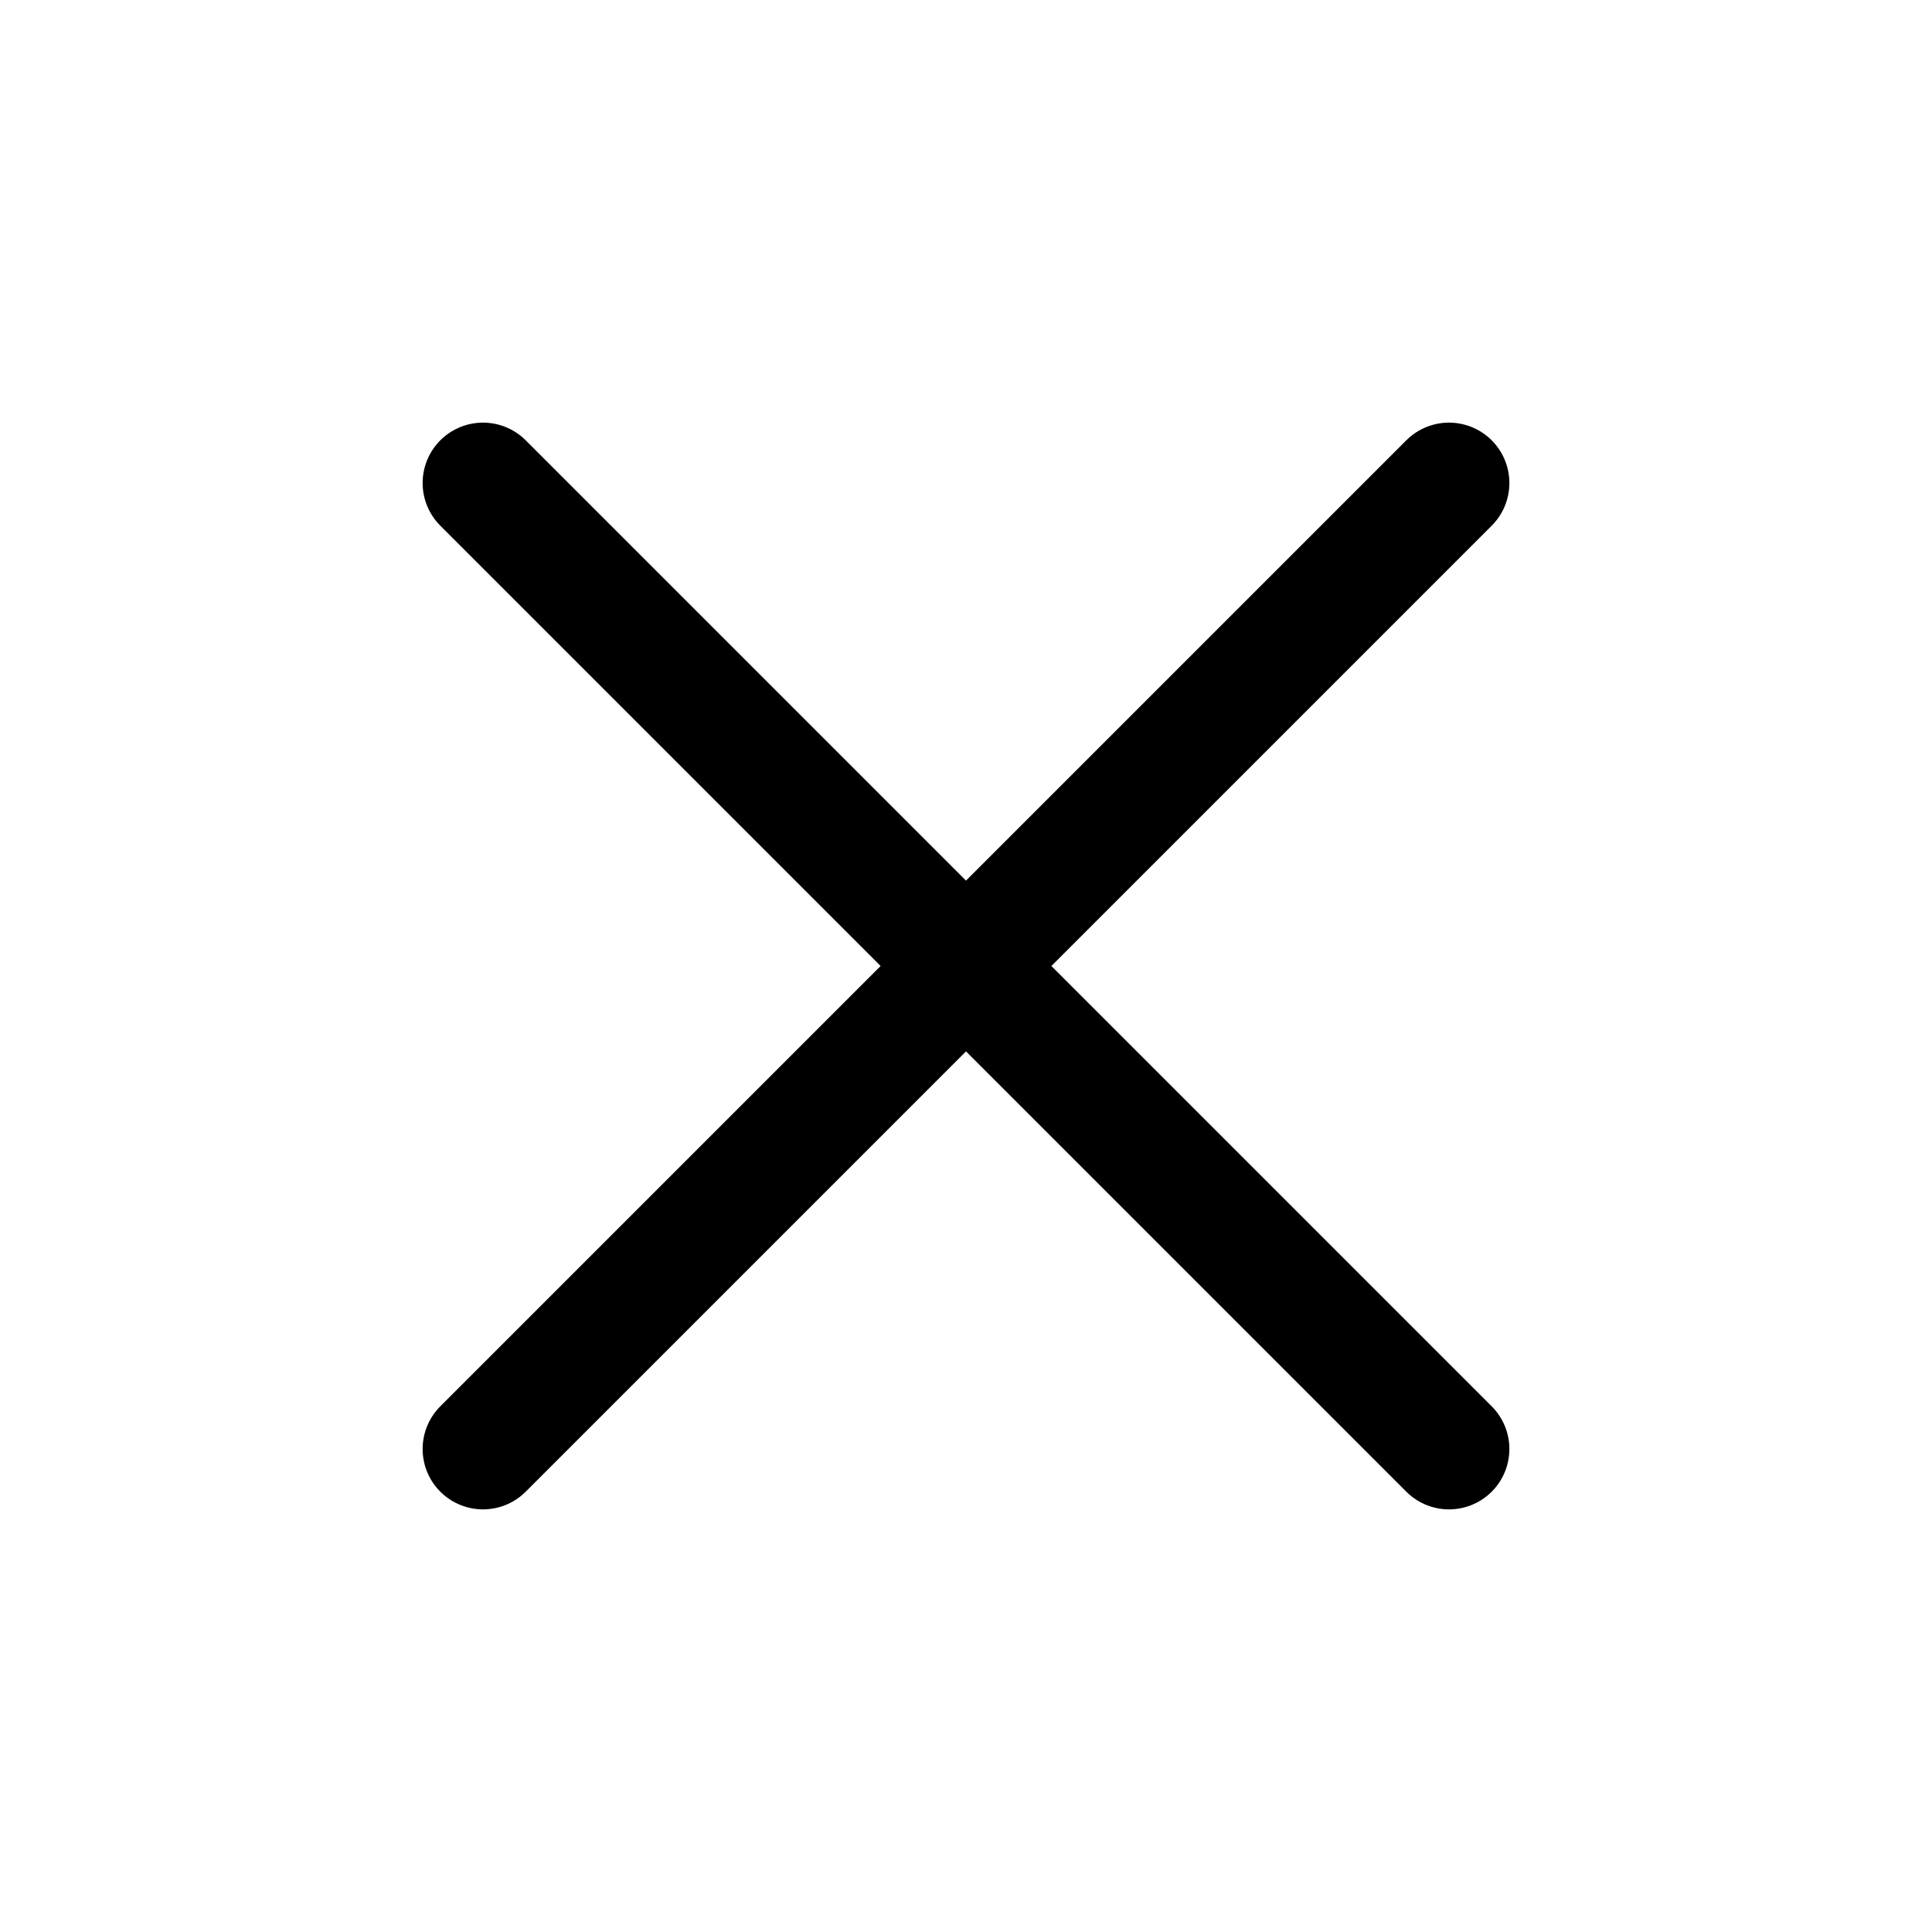
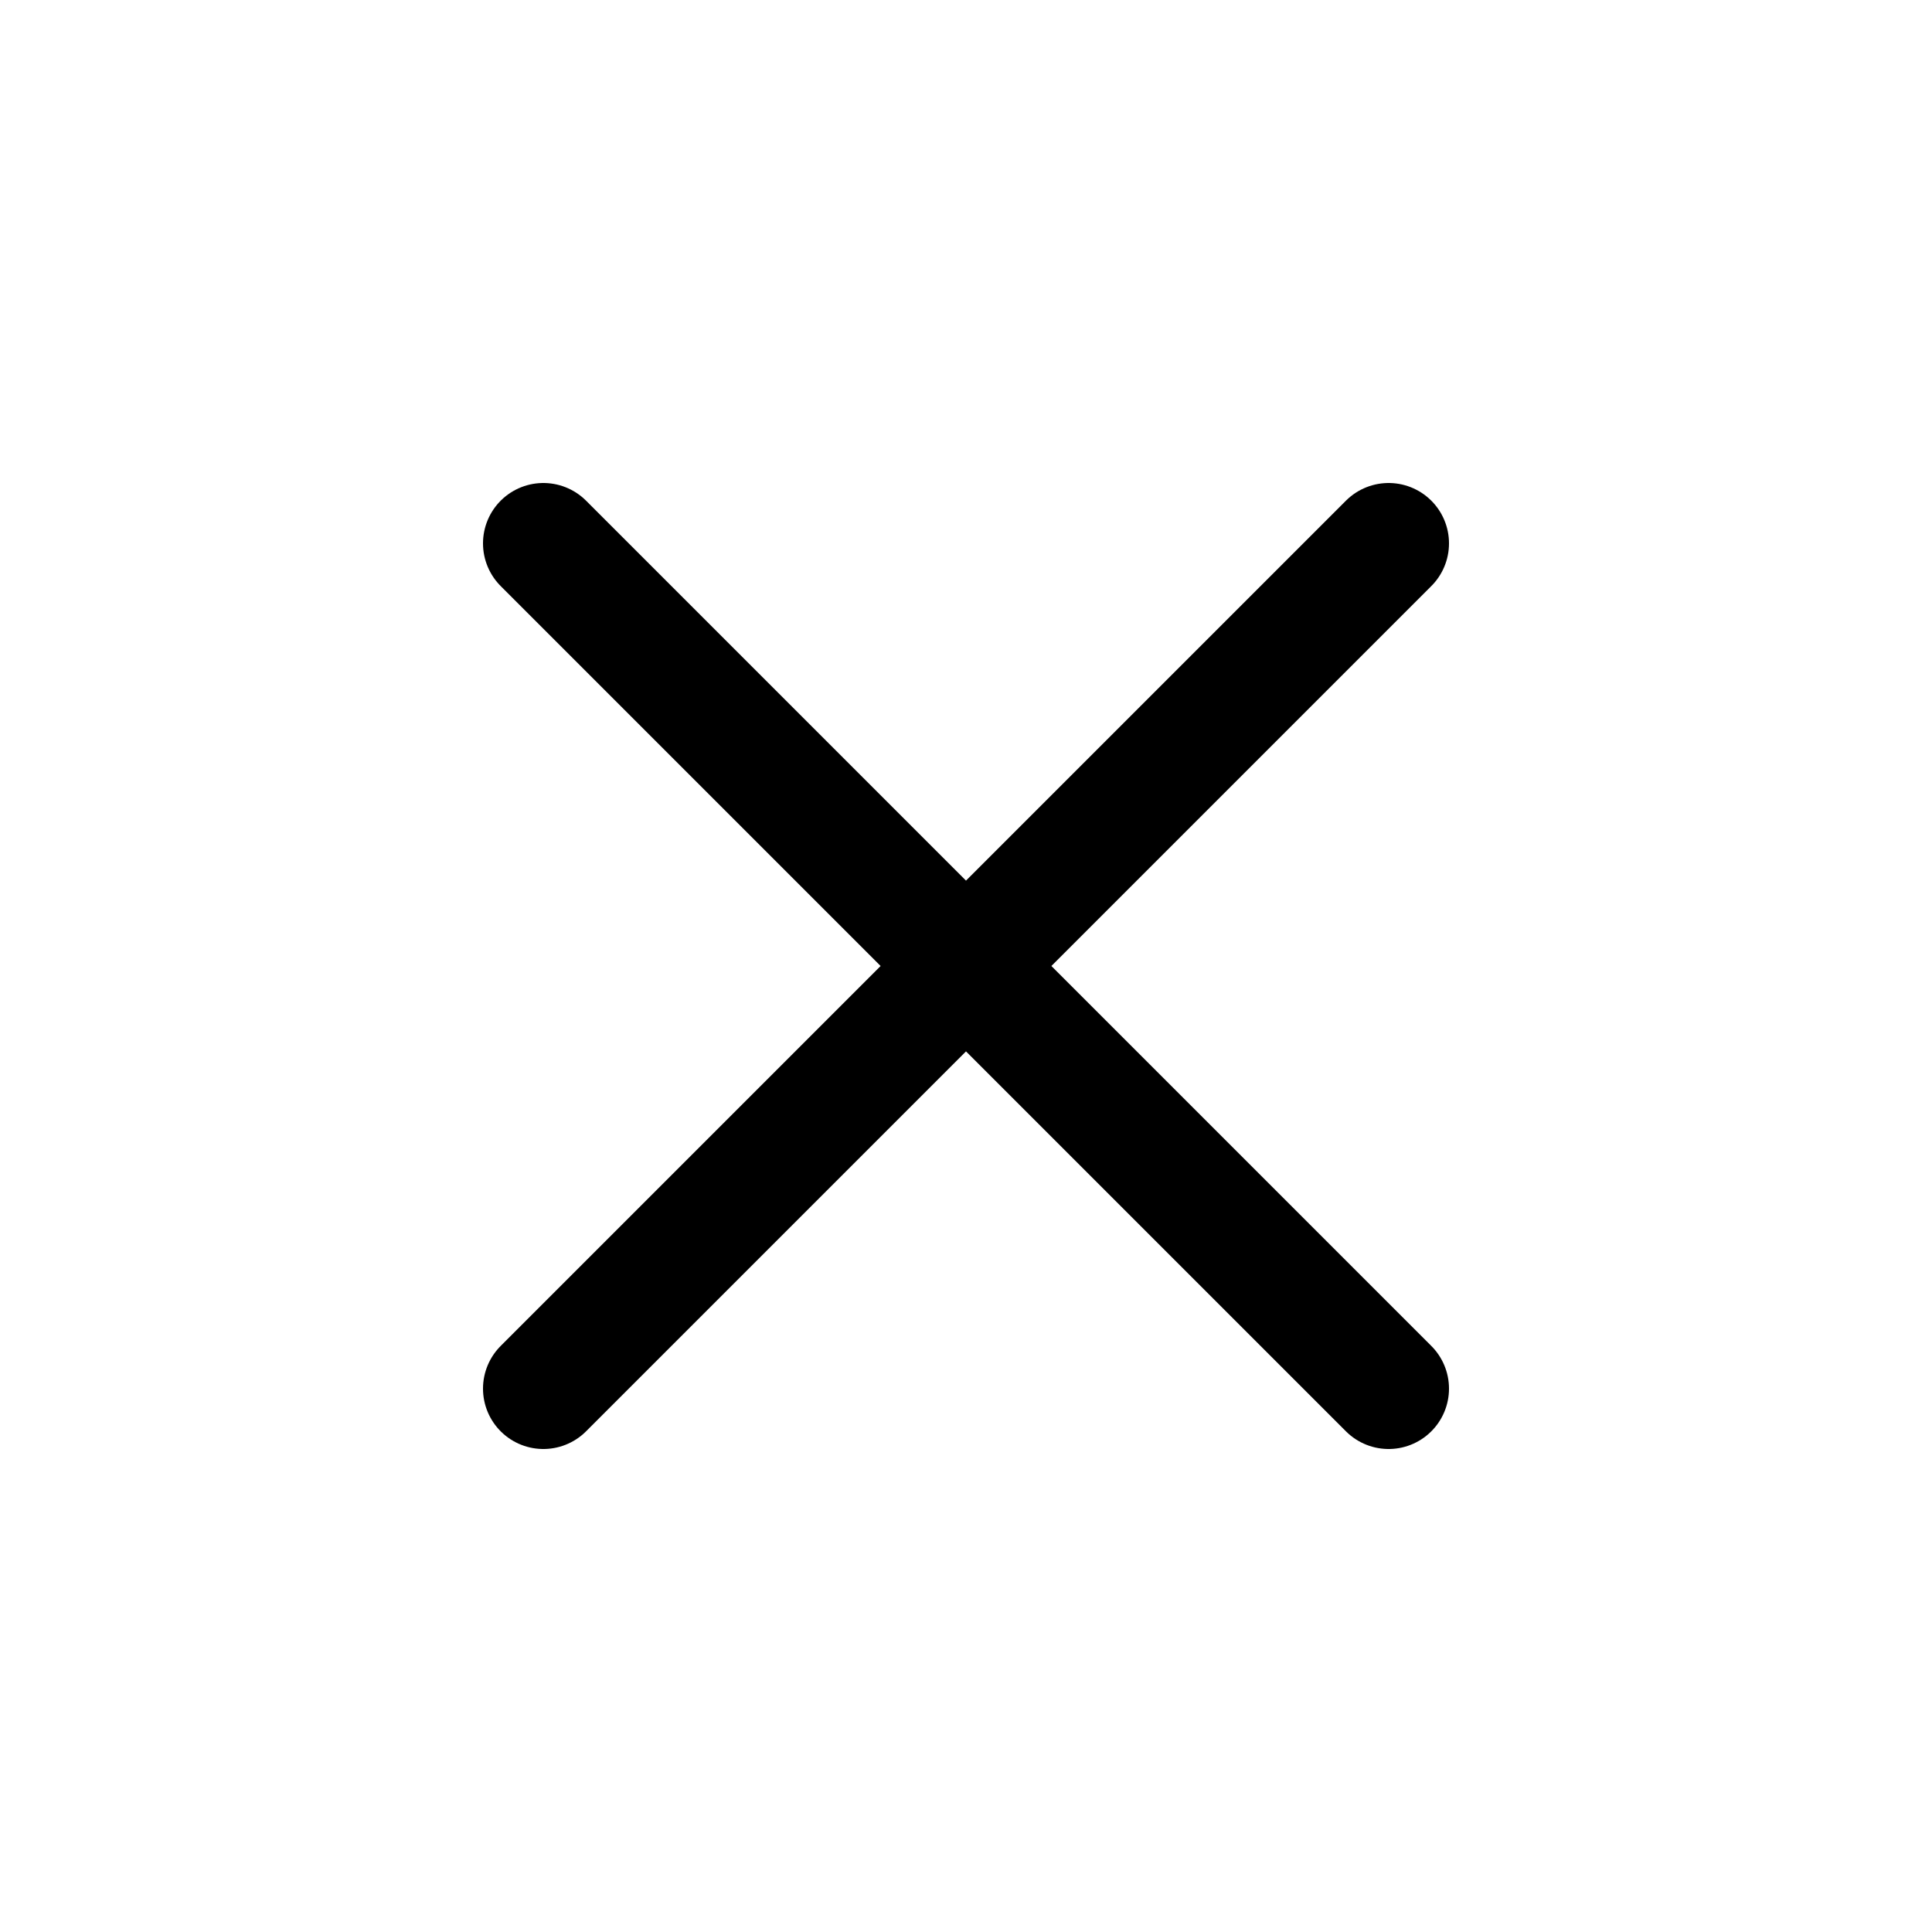
<svg xmlns="http://www.w3.org/2000/svg" viewBox="0 0 24 24" fill="none" stroke="currentColor" stroke-width="1.5" stroke-linecap="round" stroke-linejoin="round">
-   <path d="M6 6l12 12M18 6 6 18" />
+   <path d="m6.75 6.75 10.5 10.5m0-10.5-10.5 10.5" />
</svg>
